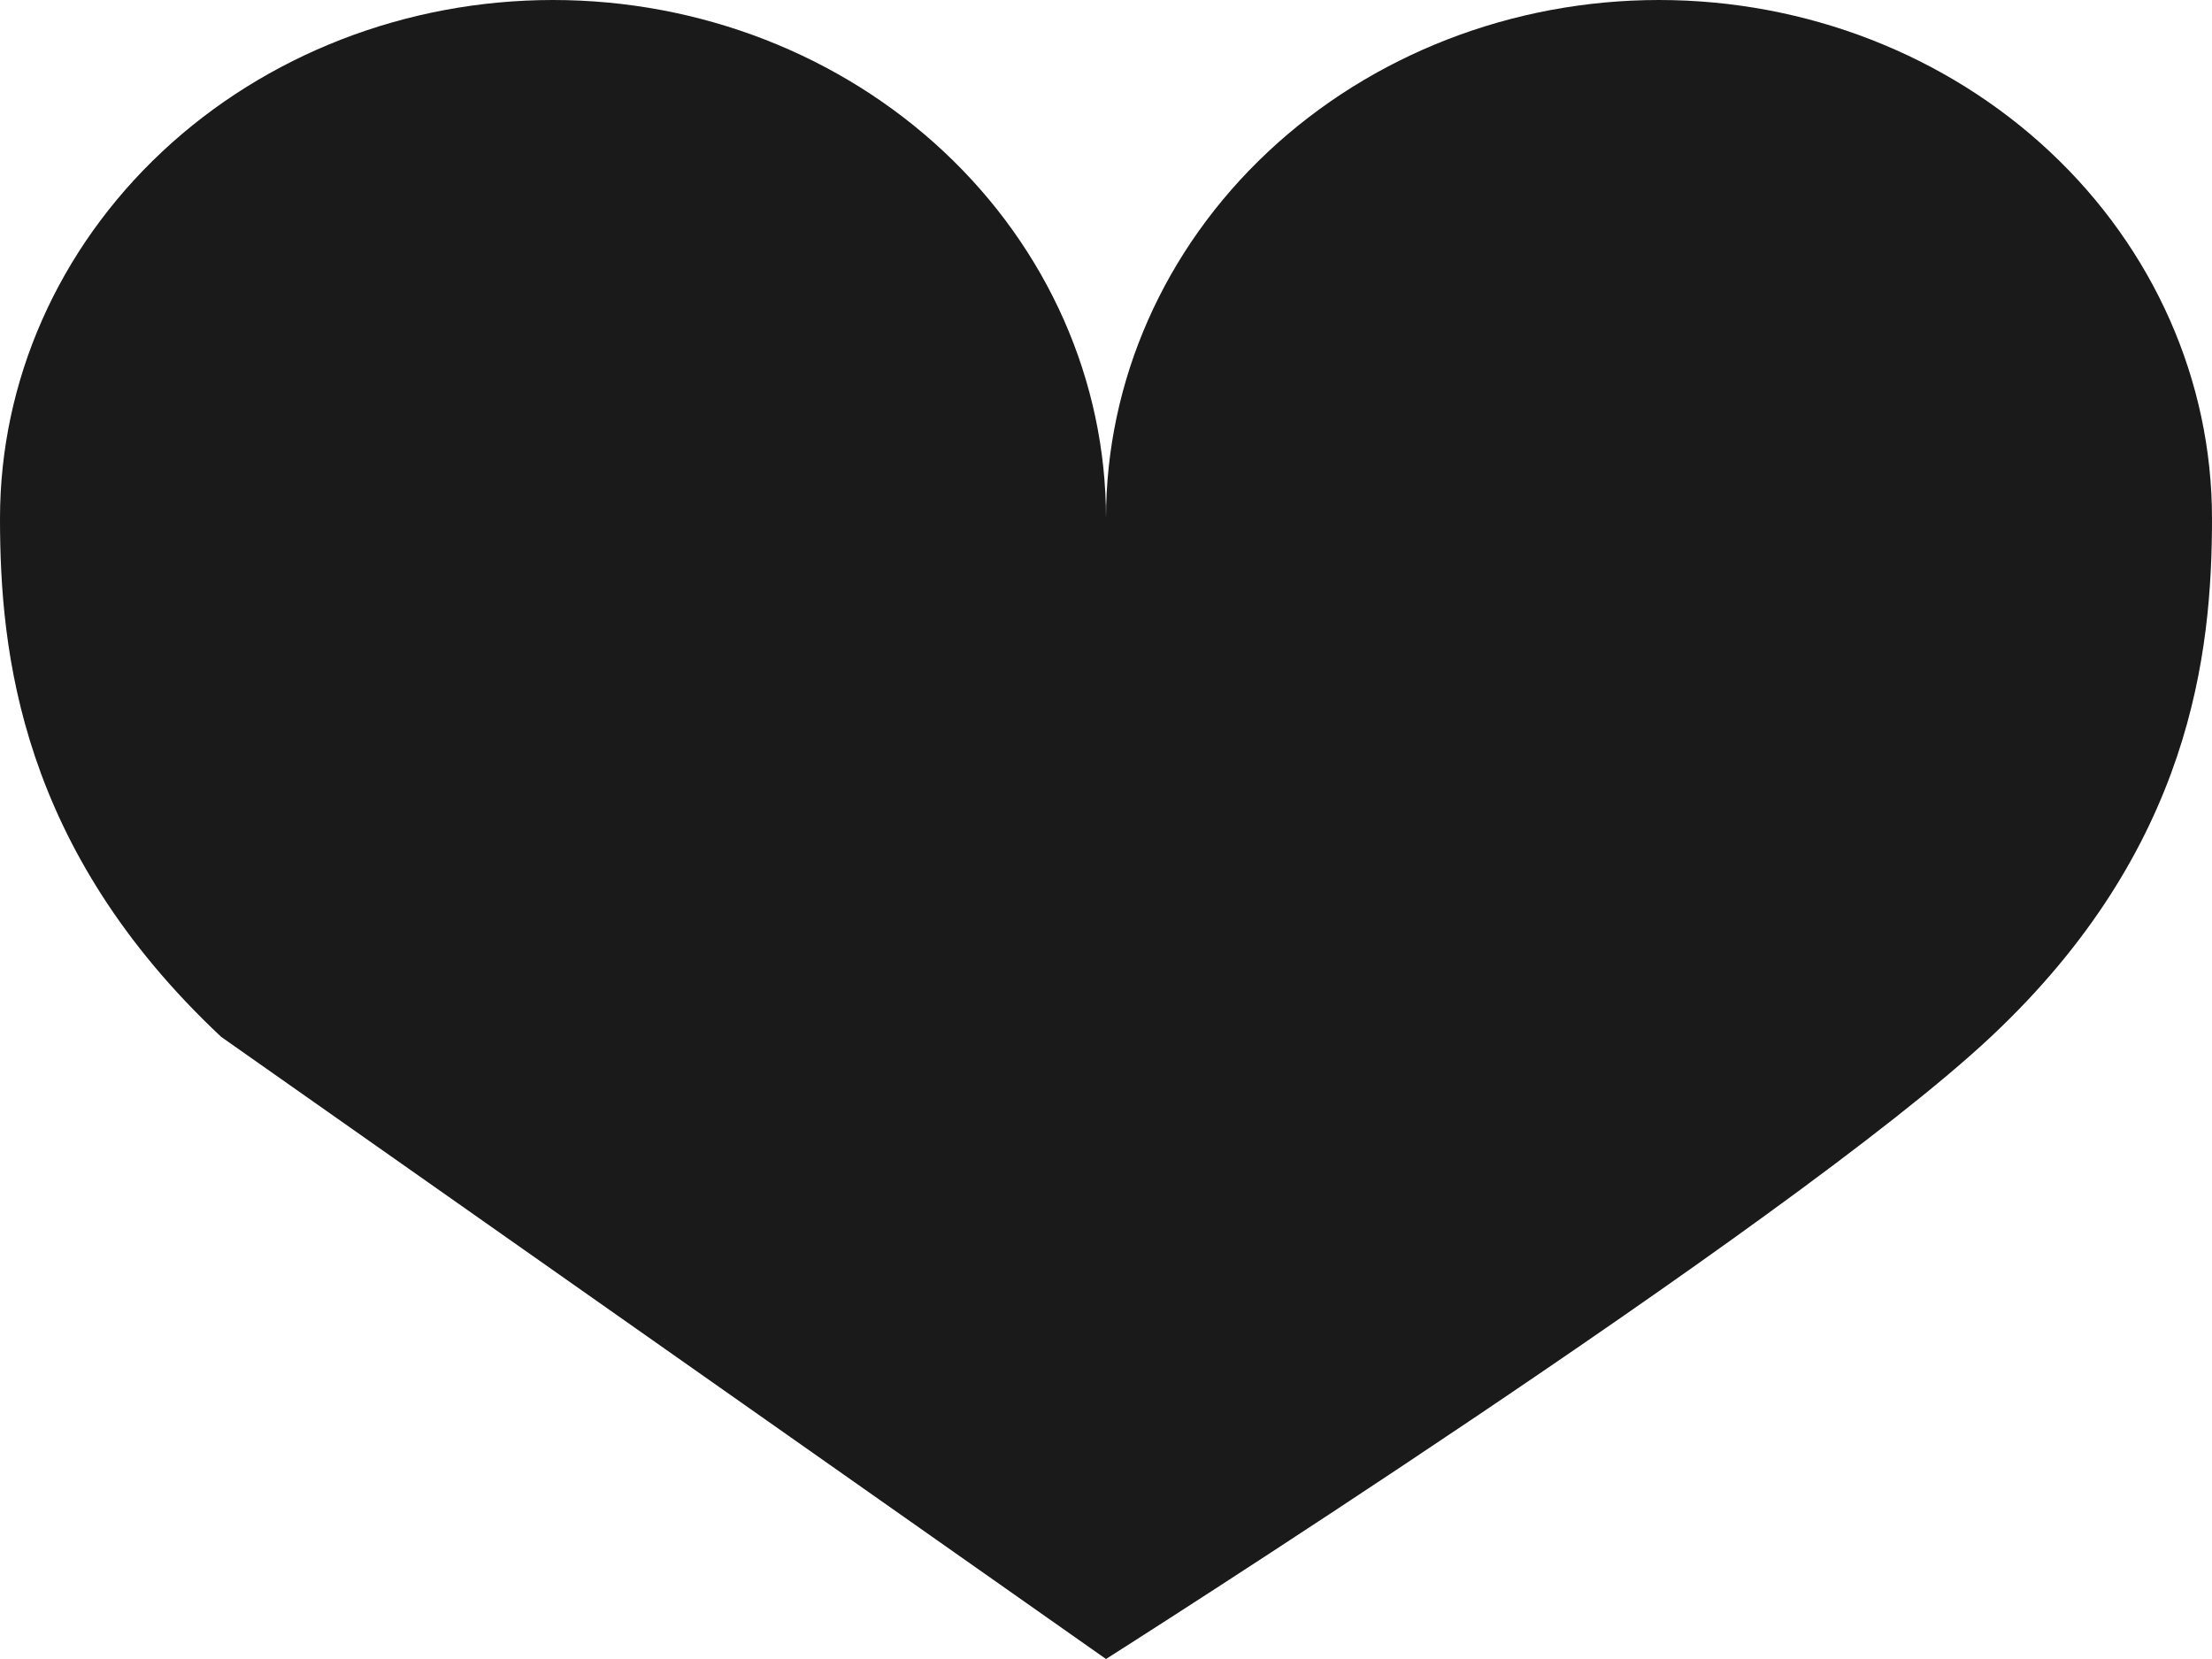
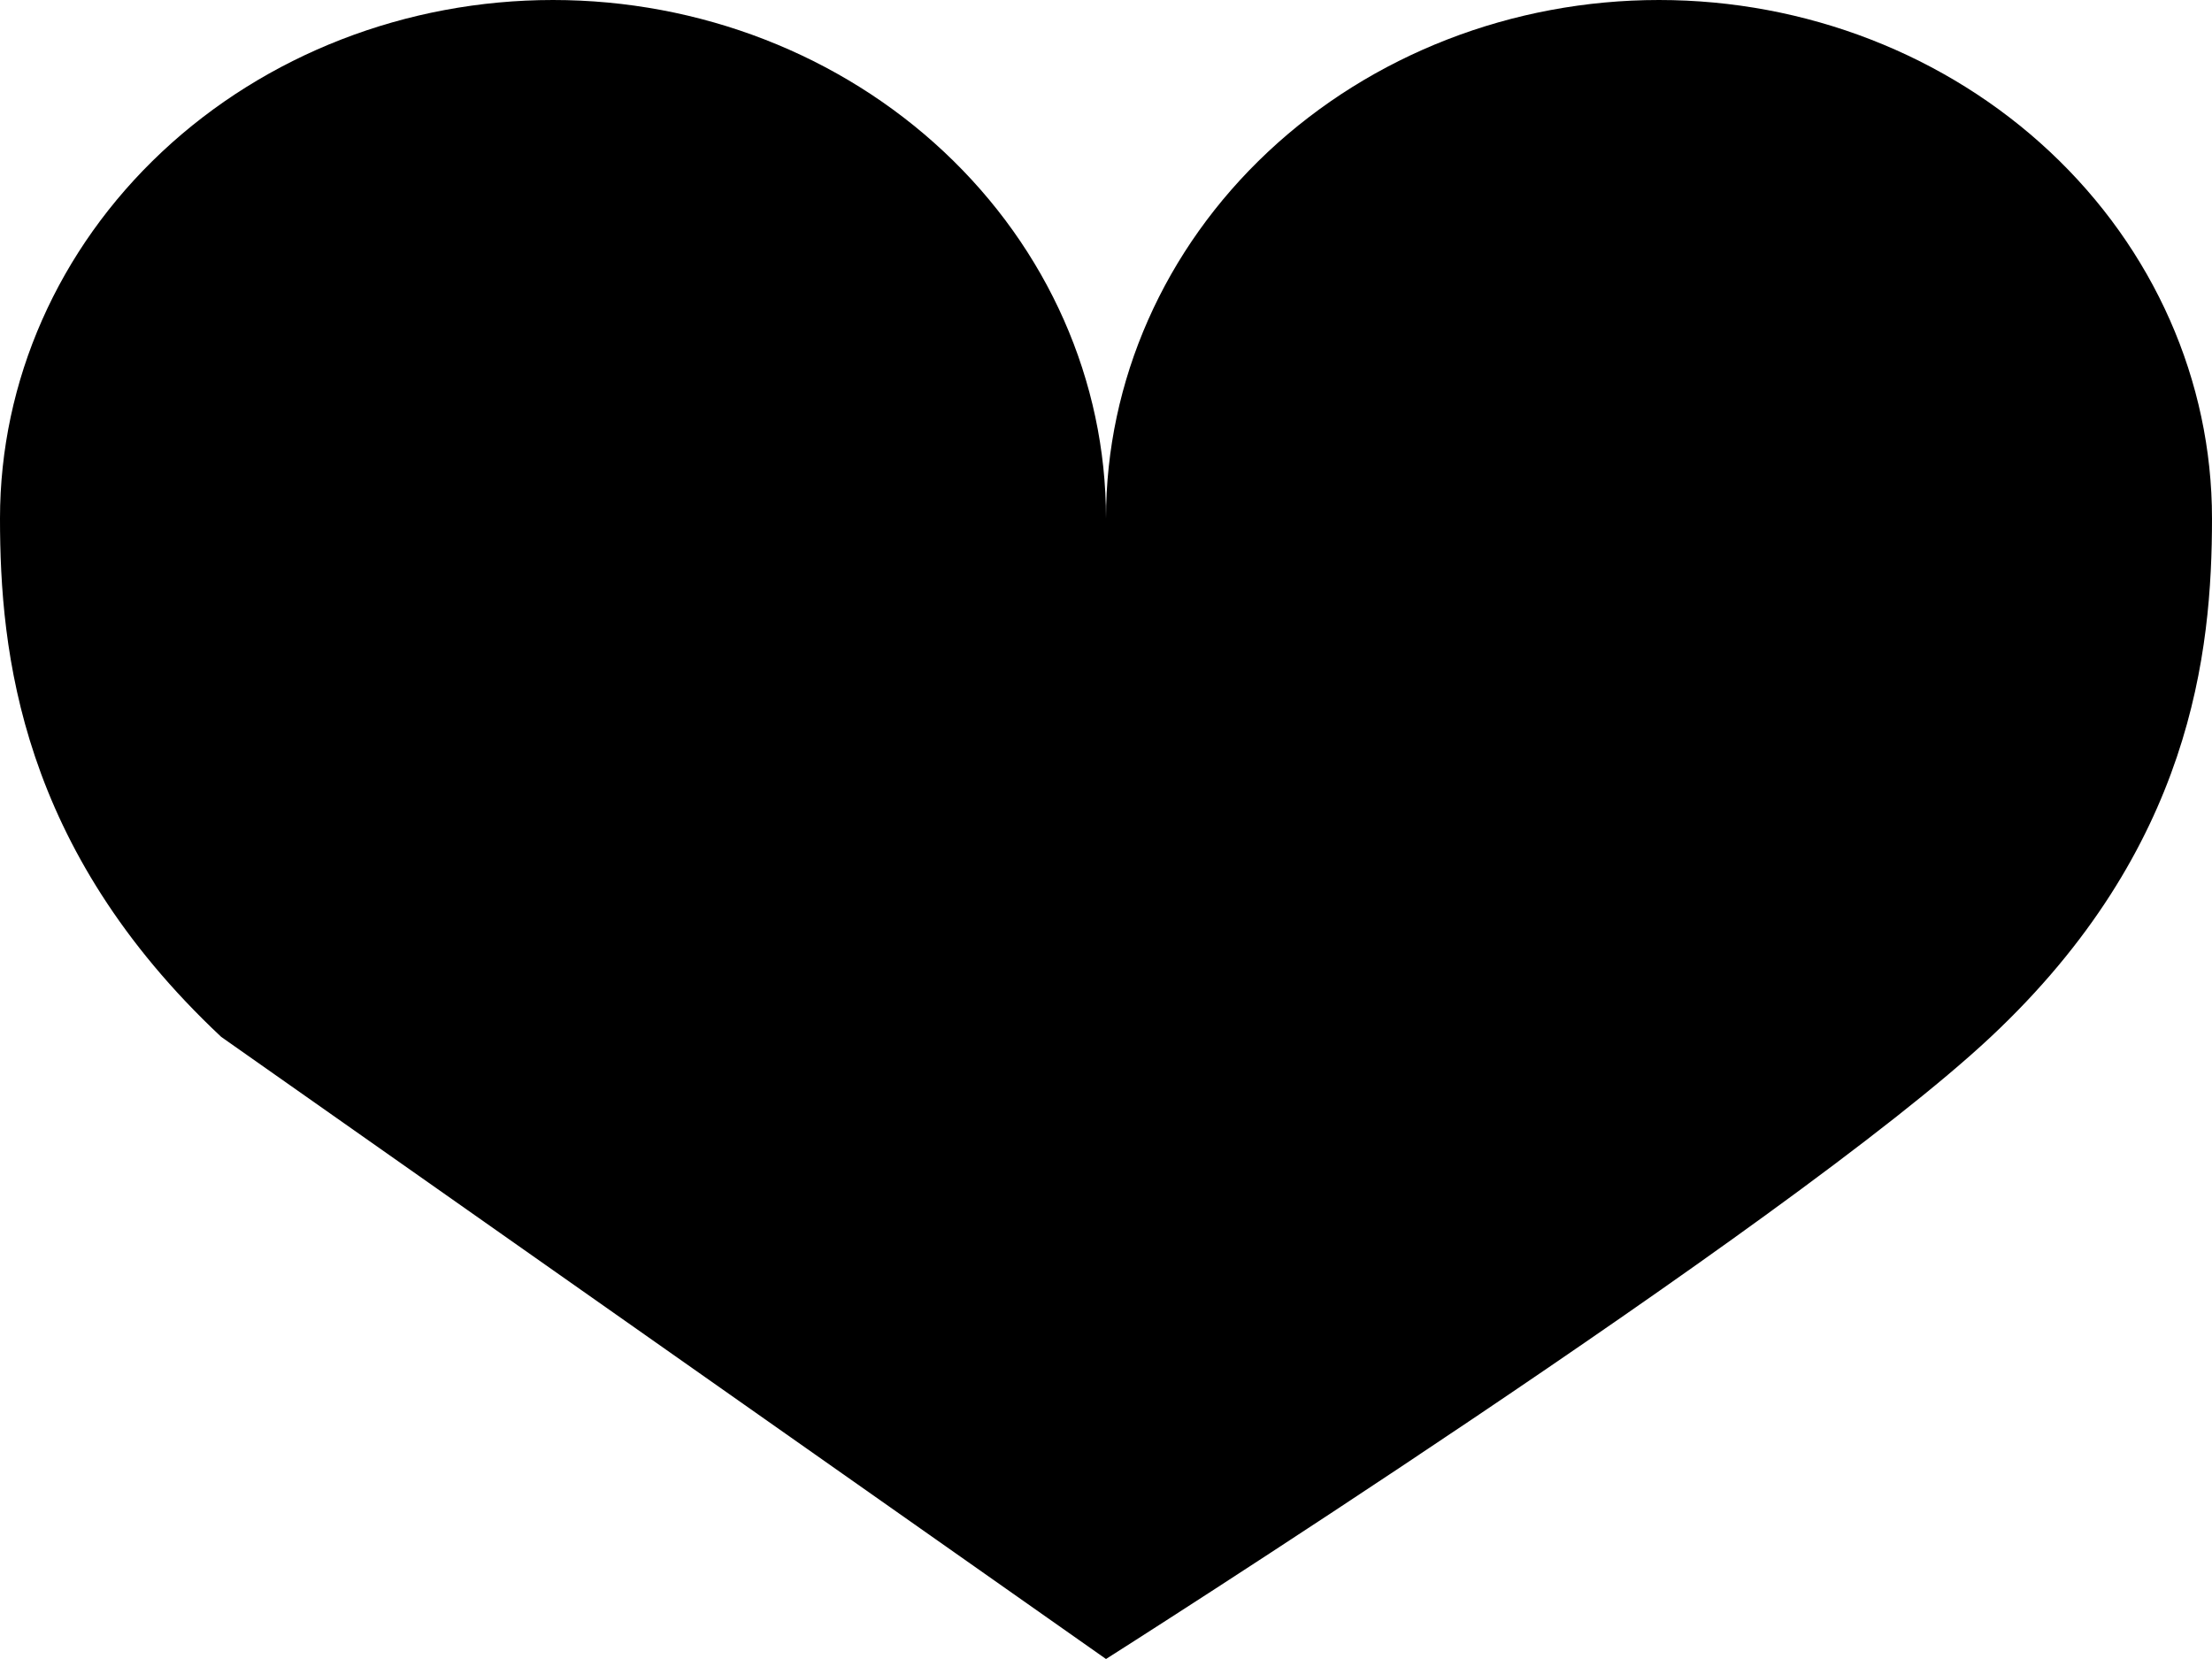
<svg xmlns="http://www.w3.org/2000/svg" width="16" height="12" viewBox="0 0 16 12" fill="none">
-   <path d="M8 3.75C8 2.755 7.579 1.802 6.828 1.098C6.078 0.395 5.061 0 4 0C2.939 0 1.922 0.395 1.172 1.098C0.421 1.802 0 2.755 0 3.75C0 4.716 0.145 6.136 1.6 7.5L8 12C8 12 12.945 8.864 14.4 7.5C15.855 6.136 16 4.716 16 3.75C16 2.755 15.579 1.802 14.828 1.098C14.078 0.395 13.061 0 12 0C10.939 0 9.922 0.395 9.172 1.098C8.421 1.802 8 2.755 8 3.75Z" fill="#1A1A1A" />
+   <path d="M8 3.75C8 2.755 7.579 1.802 6.828 1.098C6.078 0.395 5.061 0 4 0C2.939 0 1.922 0.395 1.172 1.098C0.421 1.802 0 2.755 0 3.75C0 4.716 0.145 6.136 1.6 7.5L8 12C8 12 12.945 8.864 14.4 7.5C15.855 6.136 16 4.716 16 3.75C16 2.755 15.579 1.802 14.828 1.098C14.078 0.395 13.061 0 12 0C10.939 0 9.922 0.395 9.172 1.098C8.421 1.802 8 2.755 8 3.75Z" fill="currentColor" />
</svg>
